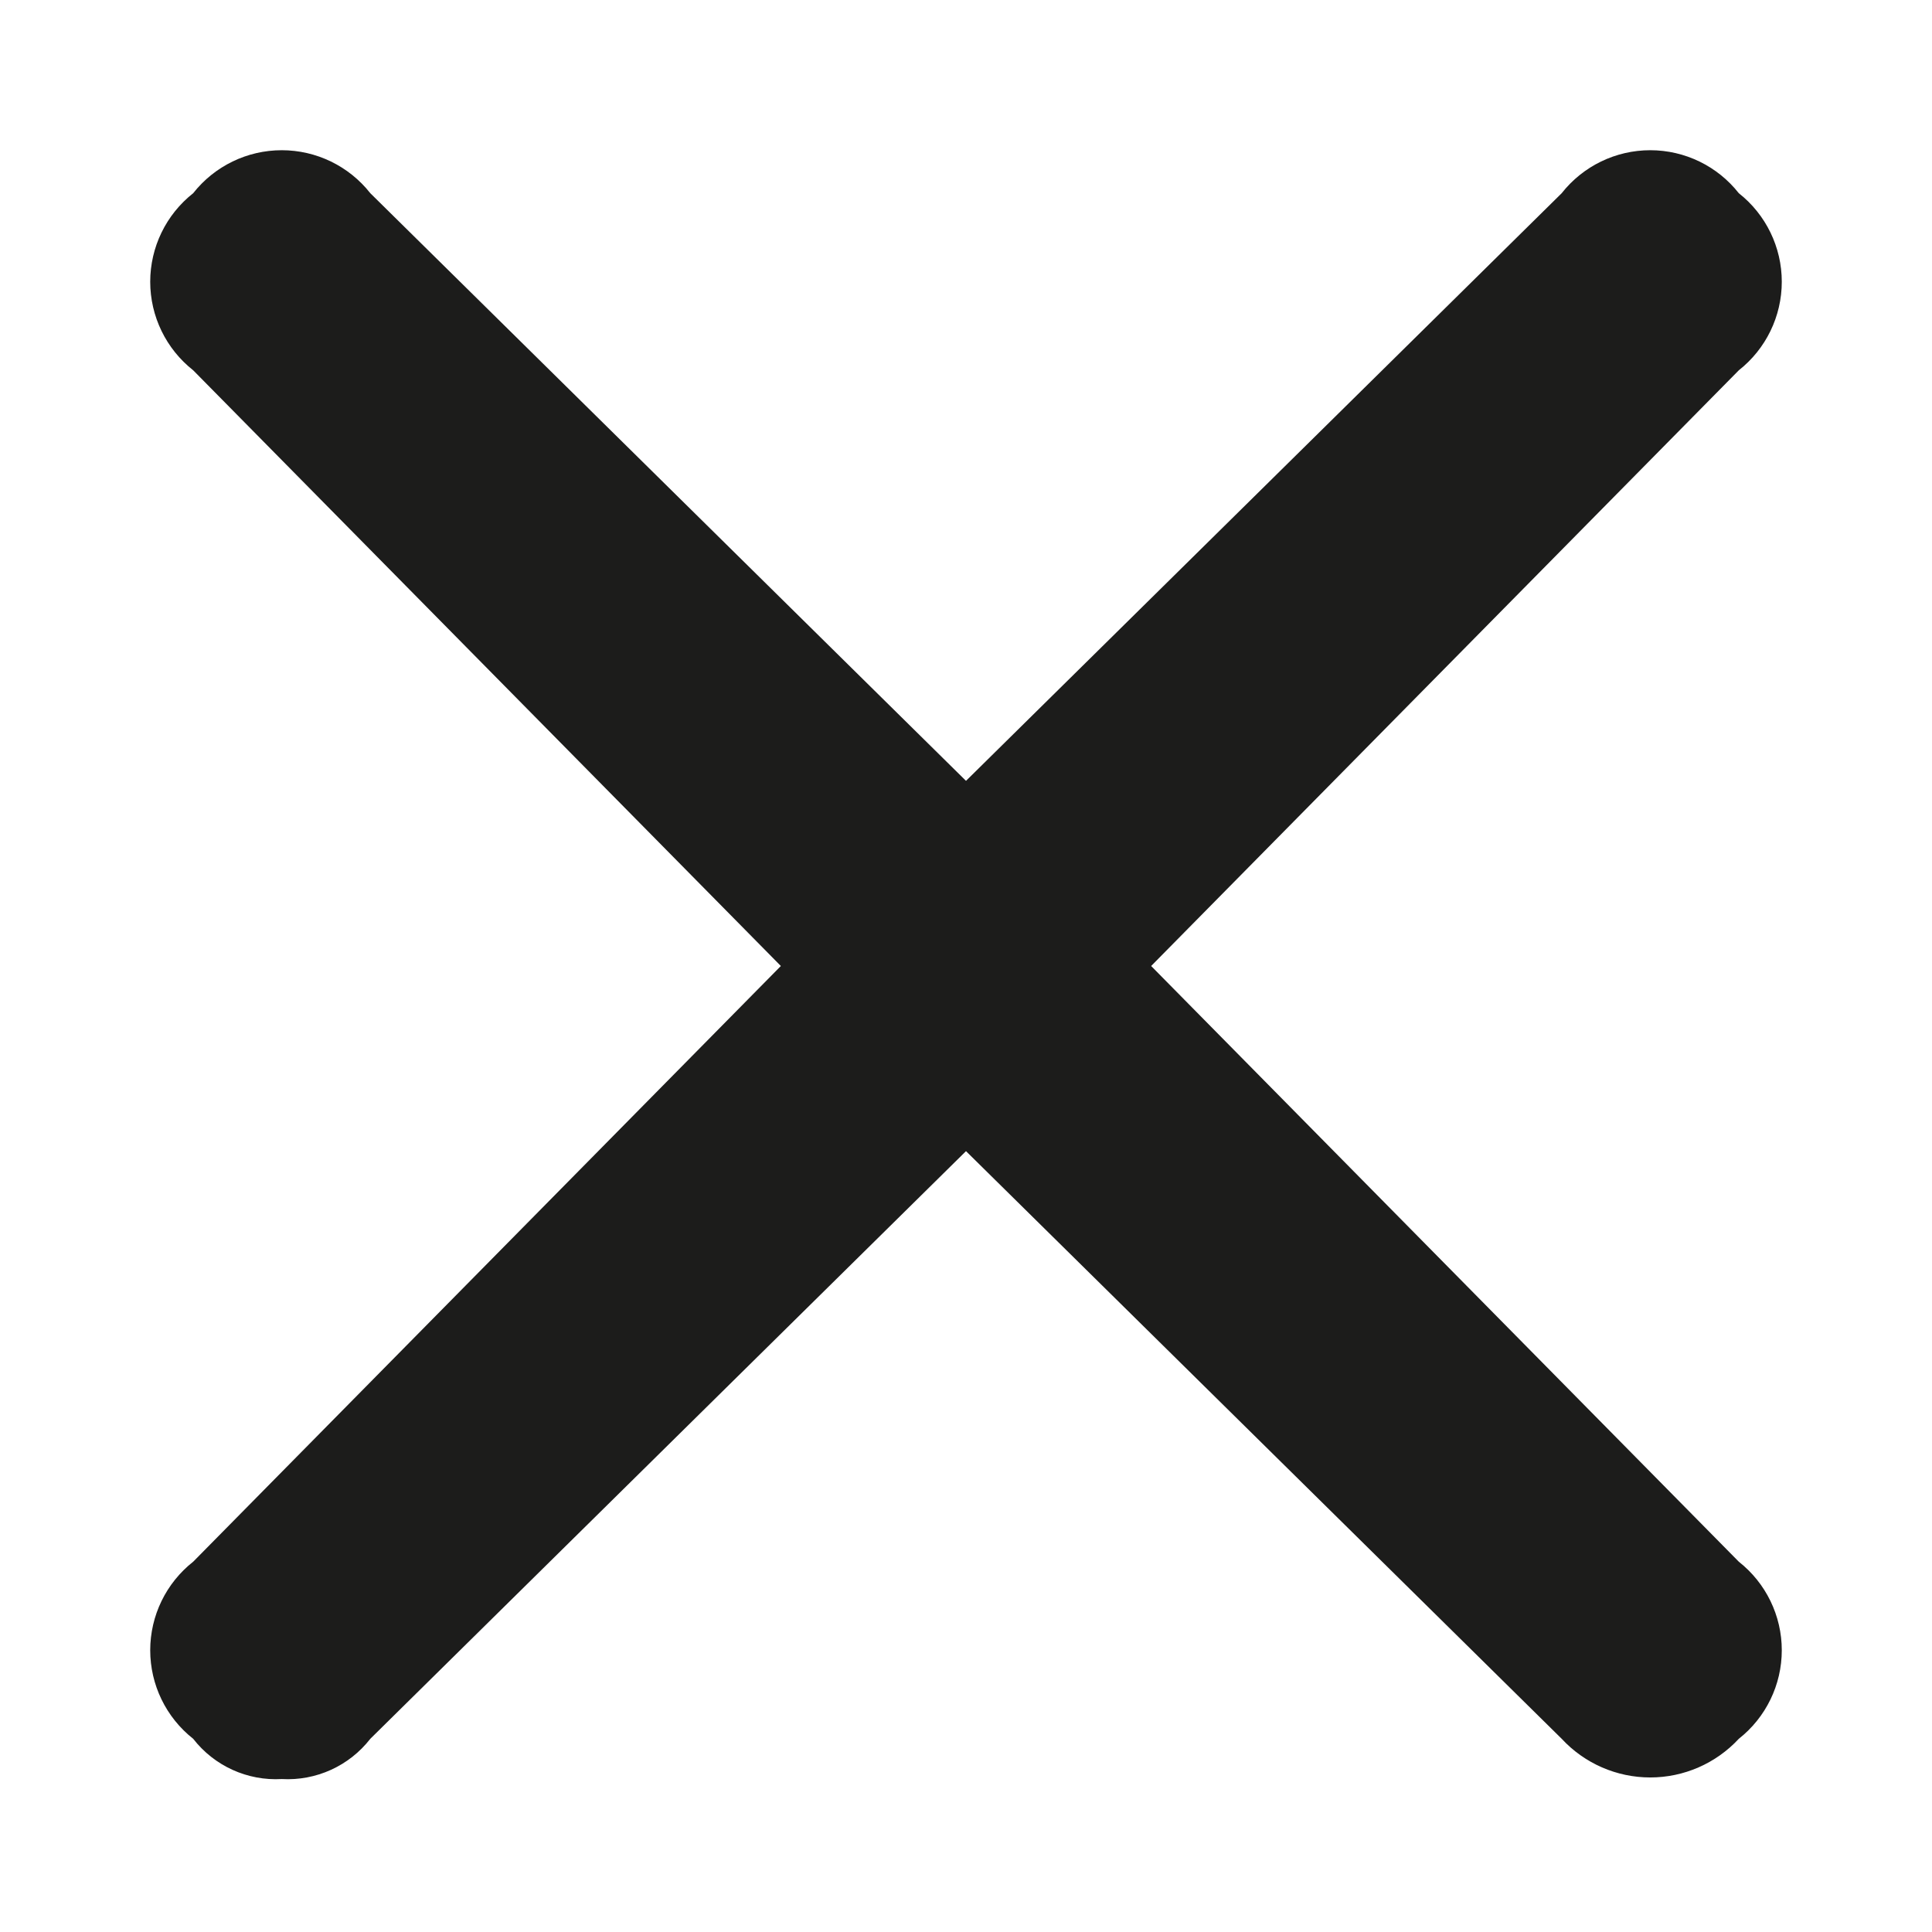
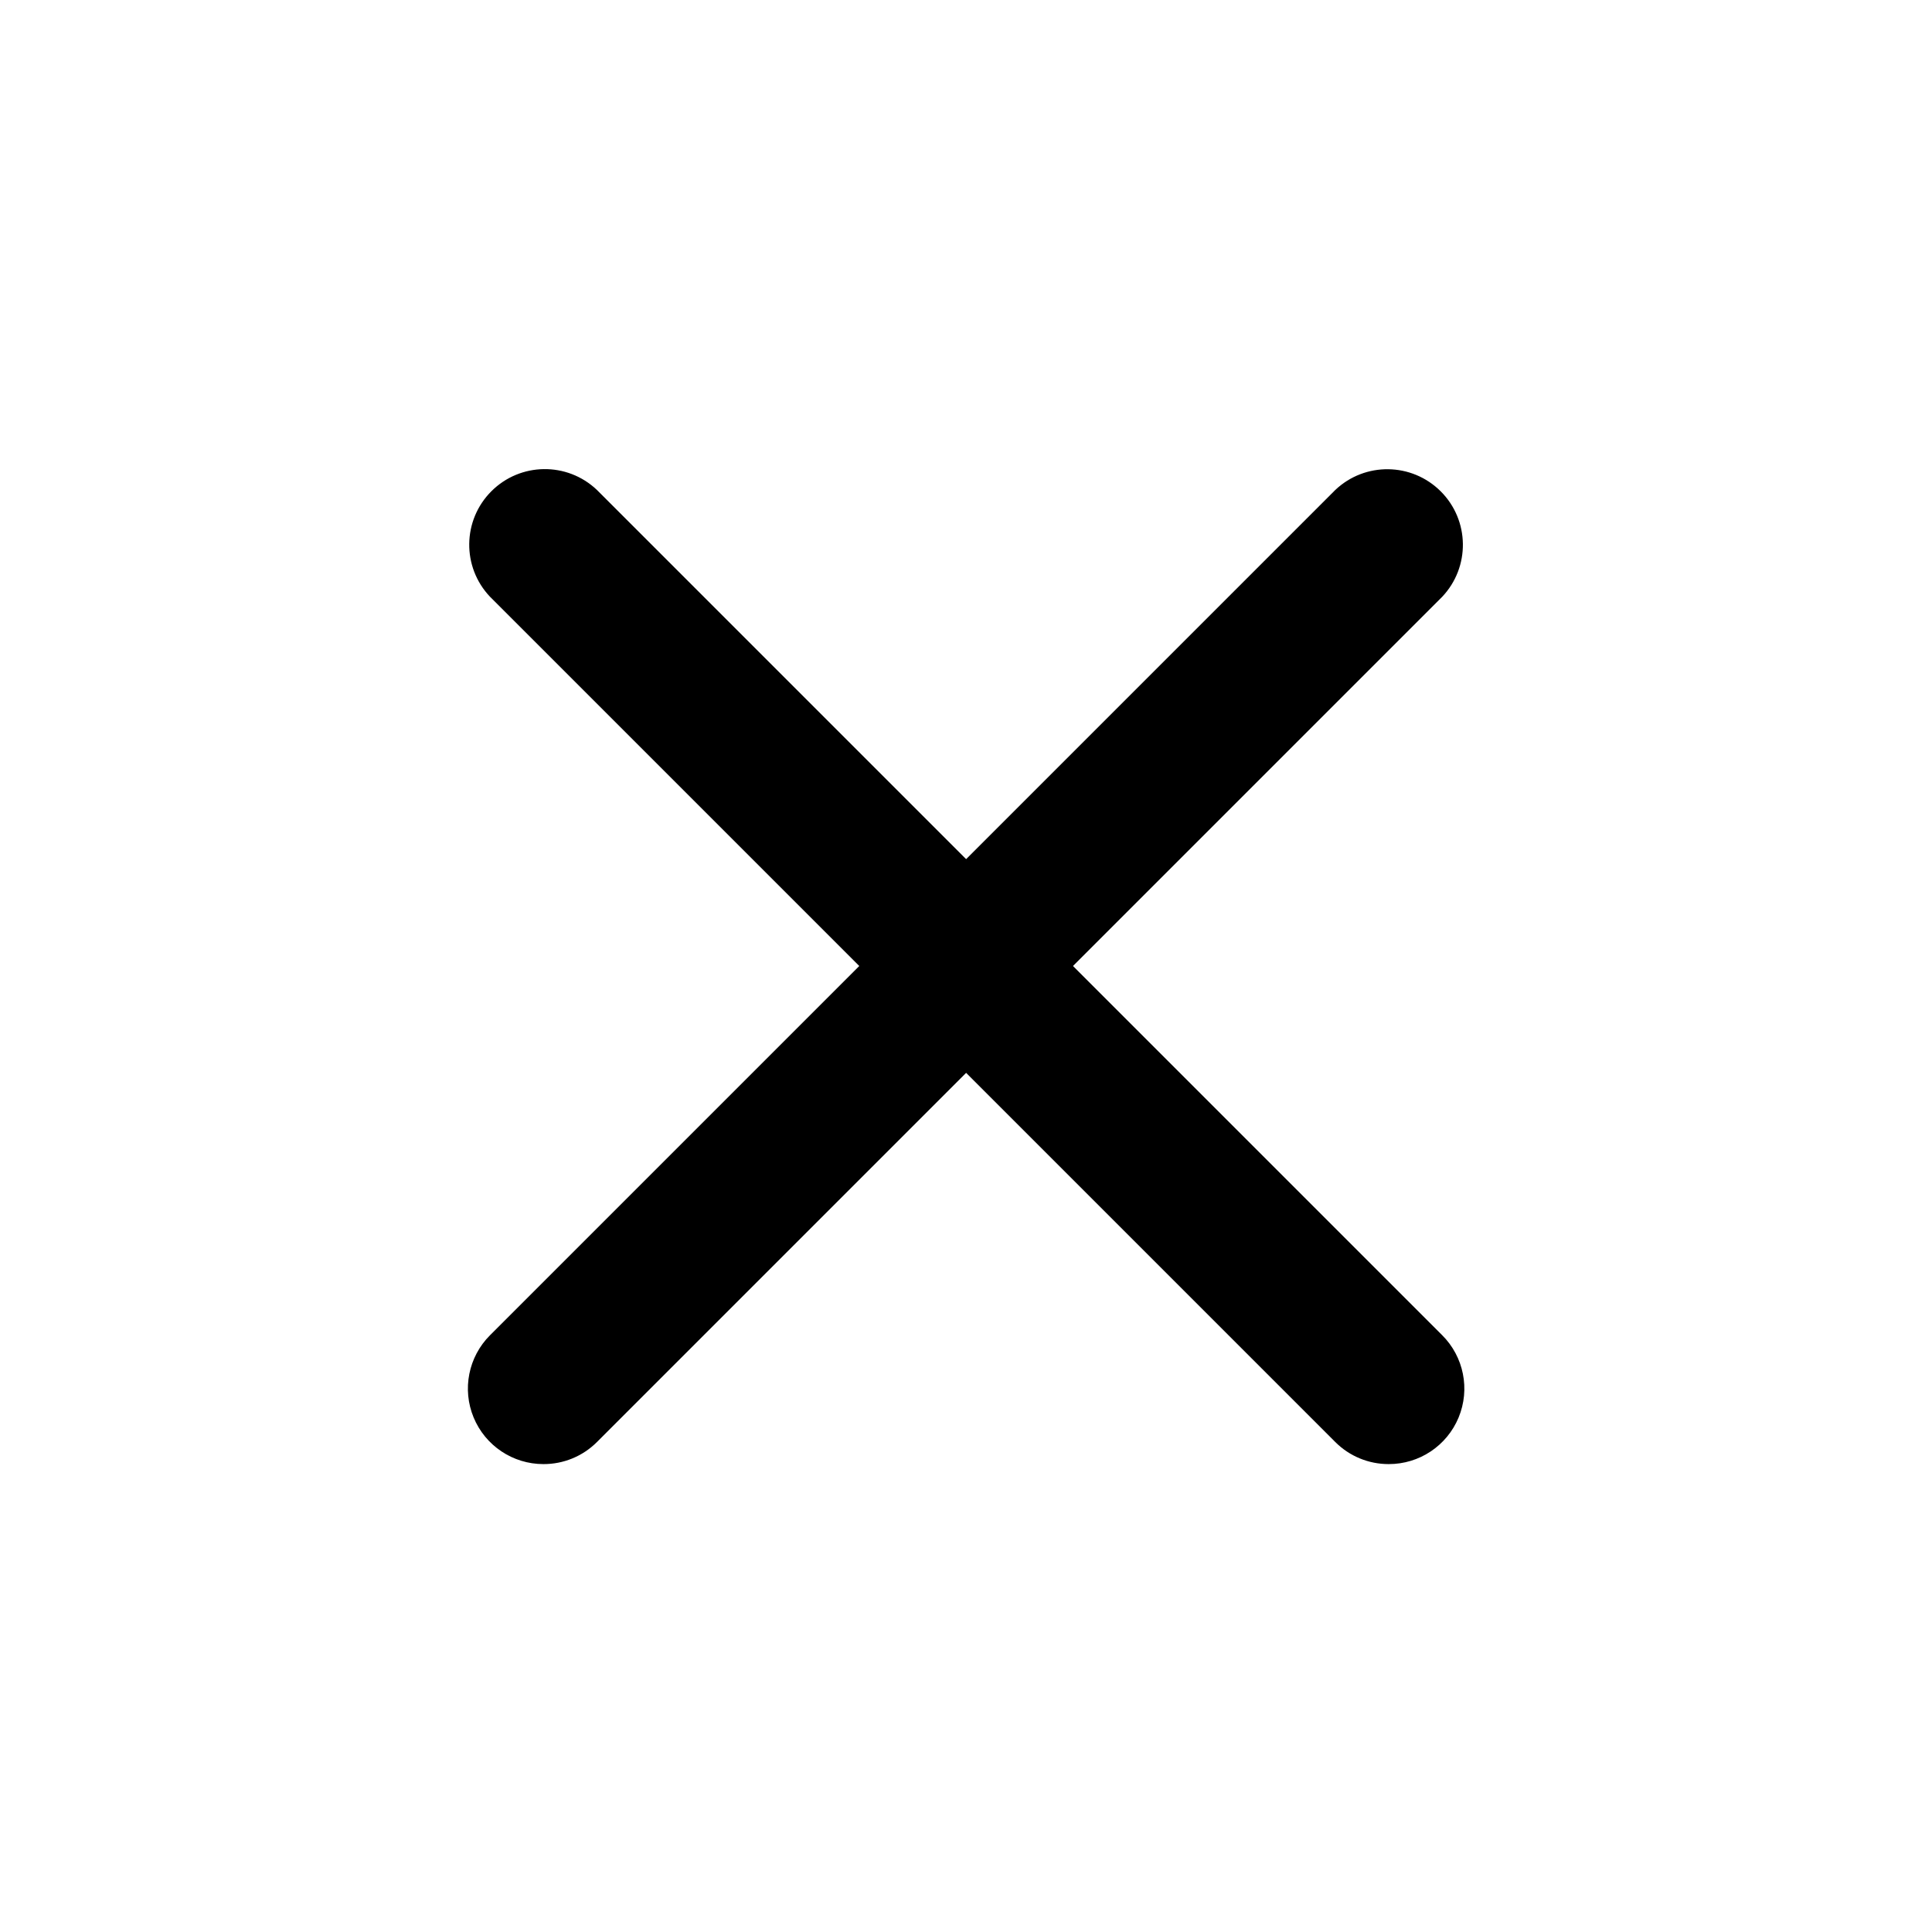
- <svg xmlns="http://www.w3.org/2000/svg" viewBox="0 0 24 24">
-   <path d="M14.3,12l7.3-7.4a1.4,1.4,0,0,0,0-2.2,1.4,1.4,0,0,0-2.2,0L12,9.7,4.6,2.4a1.4,1.4,0,0,0-2.2,0,1.4,1.4,0,0,0,0,2.2L9.7,12,2.4,19.4a1.4,1.4,0,0,0,0,2.2,1.3,1.3,0,0,0,1.1.5,1.3,1.3,0,0,0,1.1-.5L12,14.3l7.4,7.3a1.5,1.5,0,0,0,2.2,0,1.4,1.4,0,0,0,0-2.2Z" fill="#1c1c1b" />
+ <svg xmlns="http://www.w3.org/2000/svg" viewBox="0 0 16 16">
+   <g id="Clear">
+     <path d="M4.5,12.125a.625.625,0,0,1-.442-1.067l7-7a.626.626,0,0,1,.885.885l-7,7A.623.623,0,0,1,4.5,12.125Z" />
+     <path d="M11.5,12.125a.623.623,0,0,1-.442-.183l-7-7a.626.626,0,0,1,.885-.885l7,7A.625.625,0,0,1,11.5,12.125Z" />
+   </g>
</svg>
